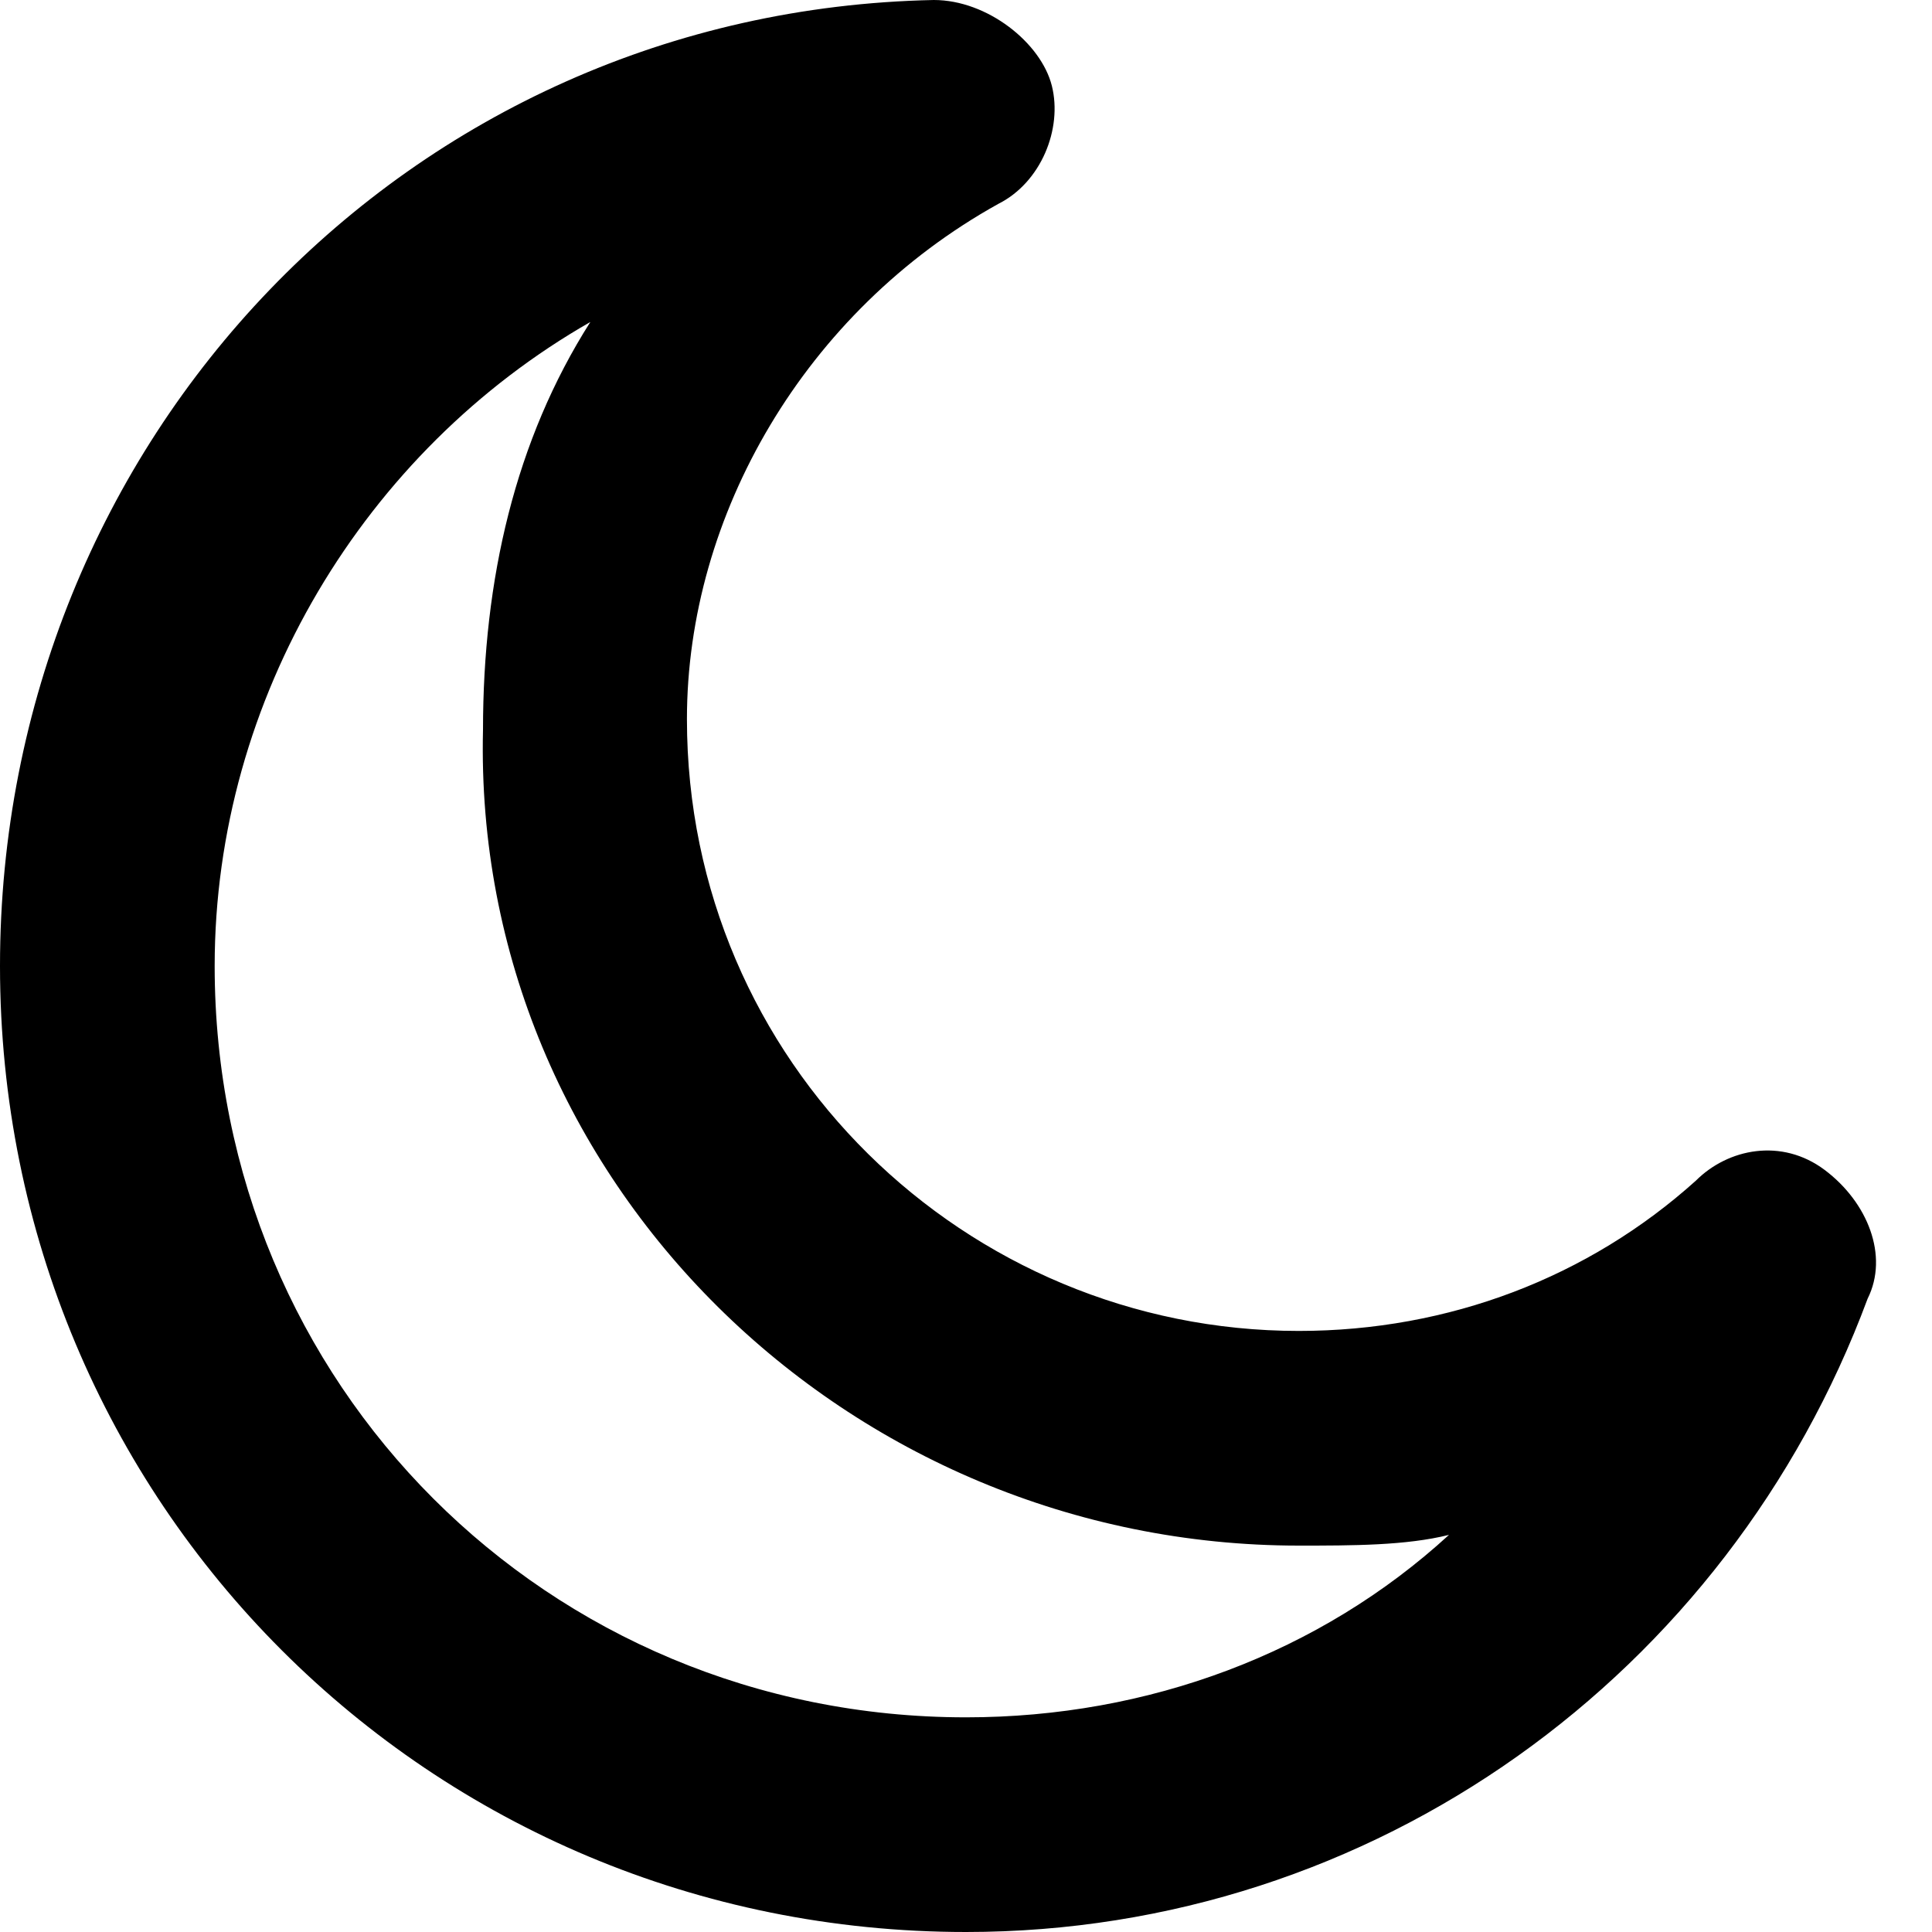
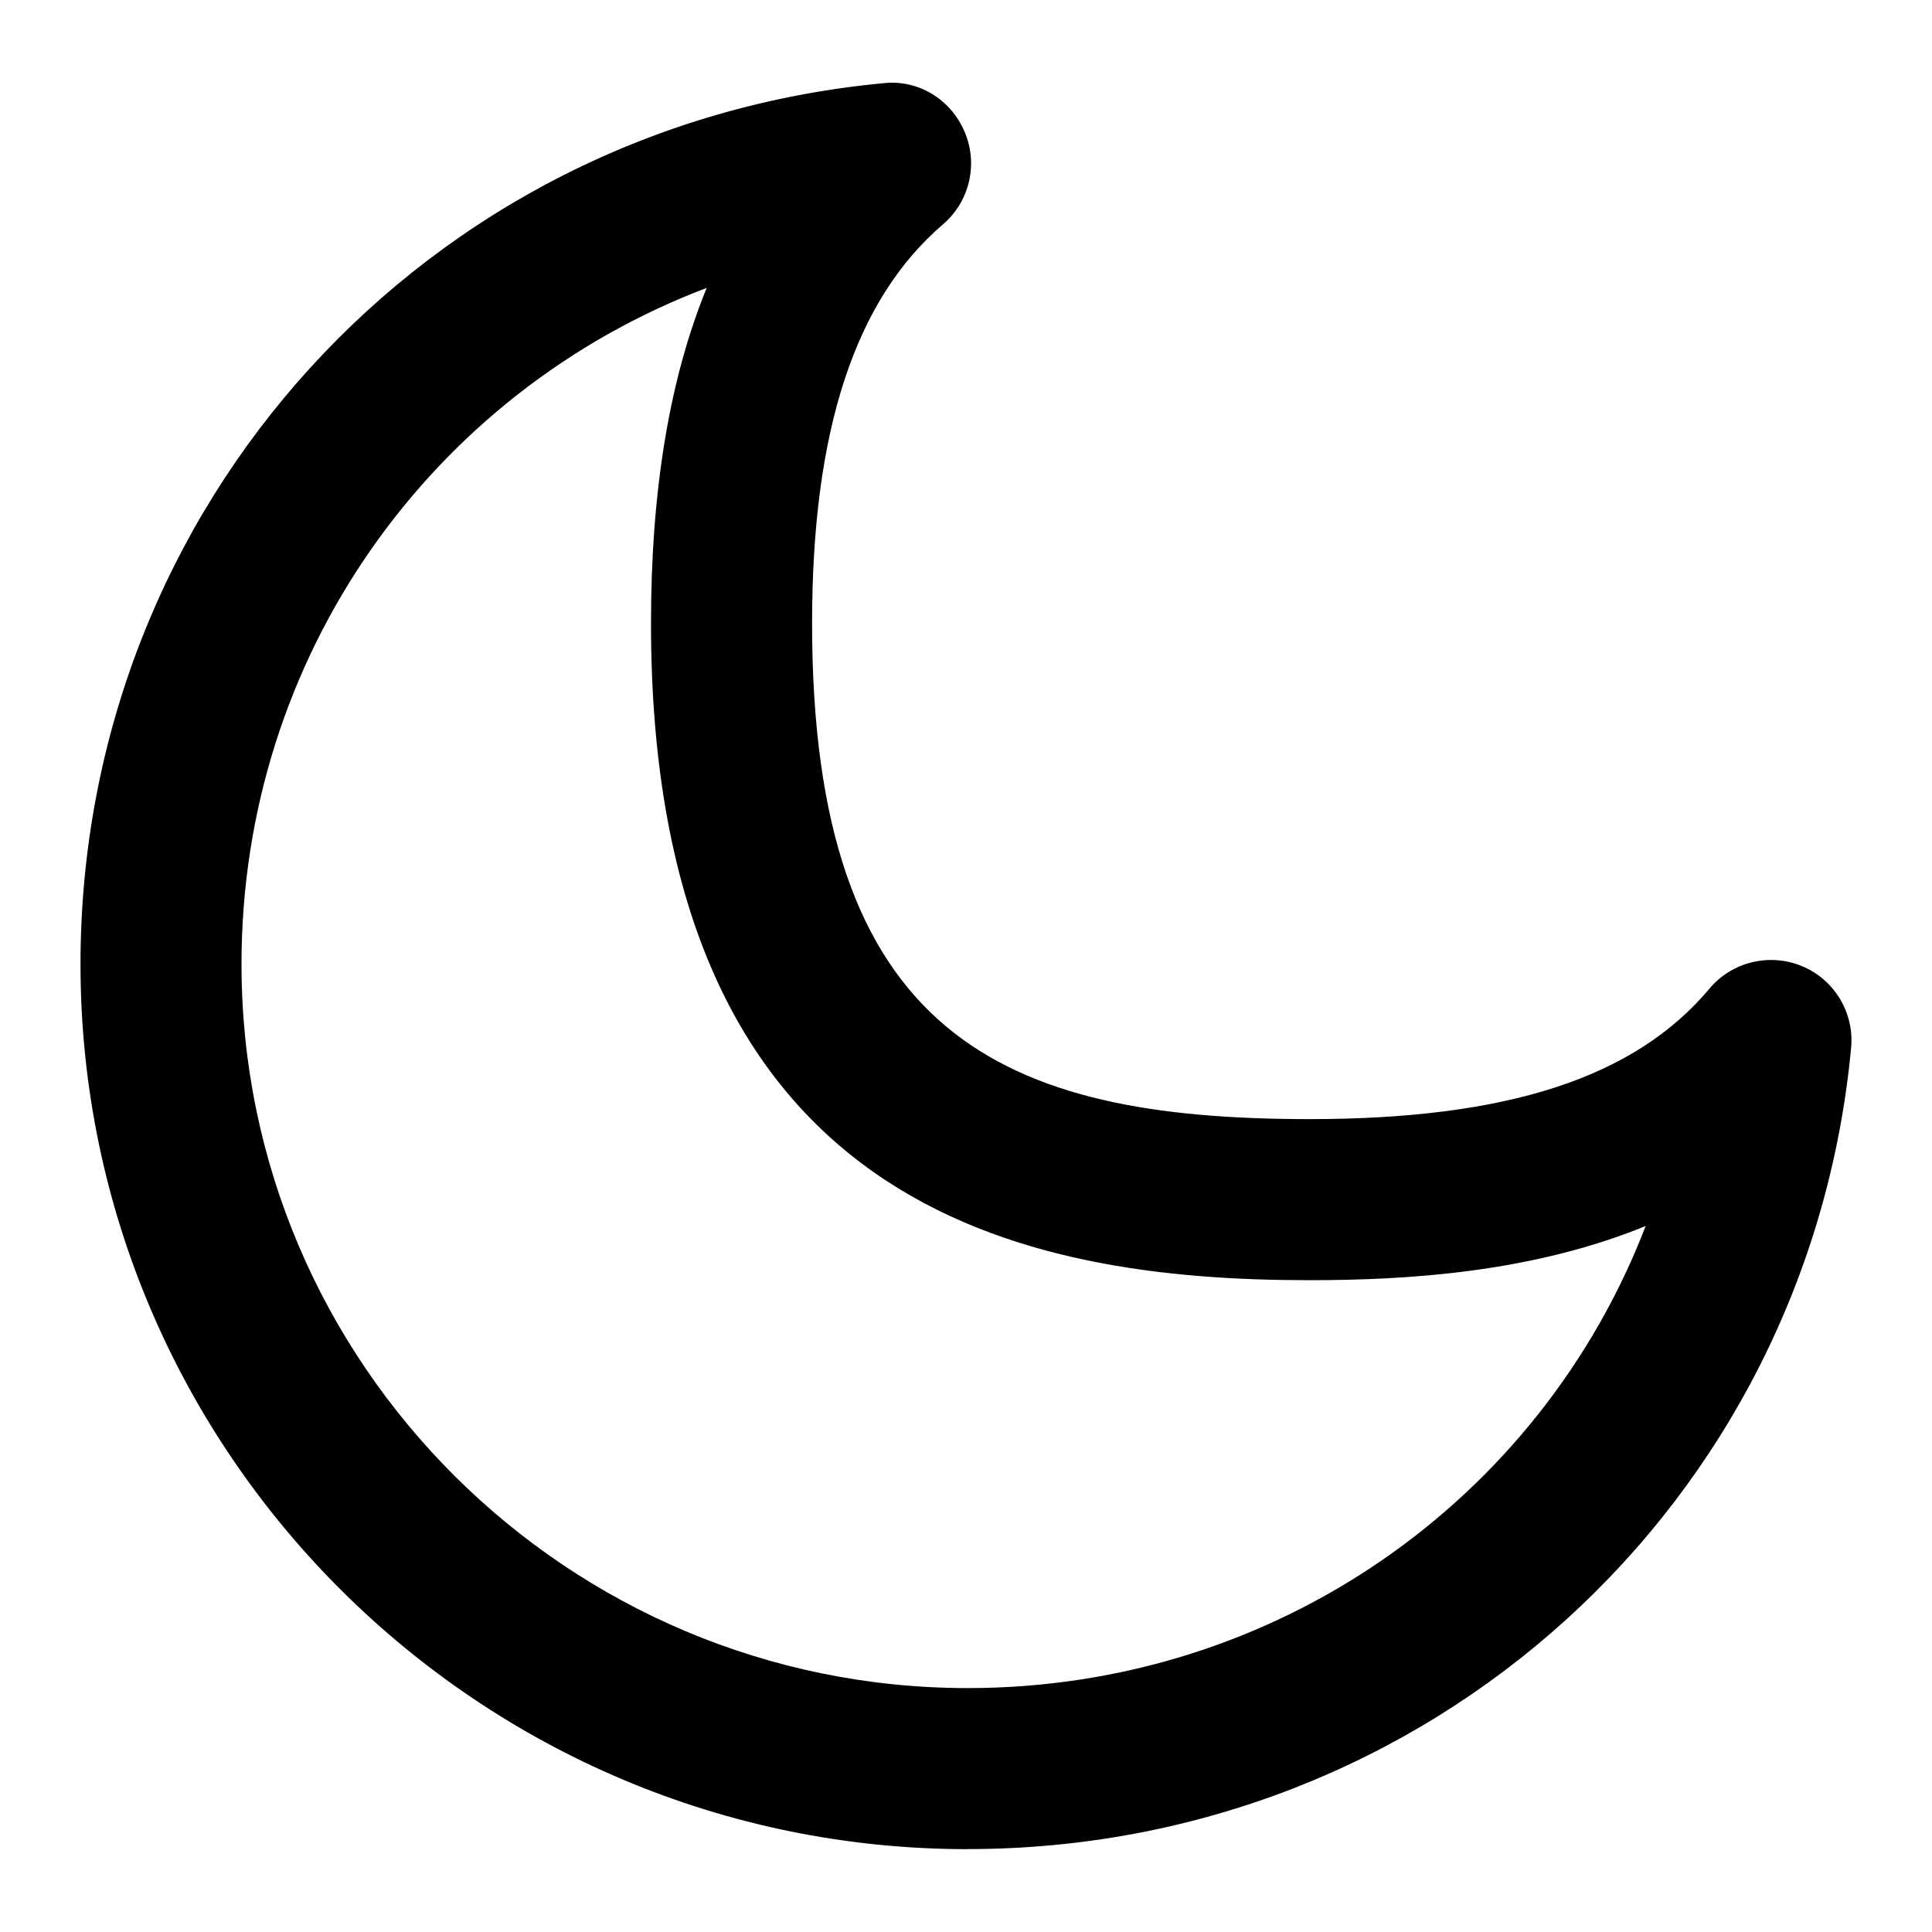
- <svg xmlns="http://www.w3.org/2000/svg" width="18" height="18" viewBox="0 0 18 18" fill="none">
-   <path d="M9.3 1.9C9.7 1.7 9.9 1.2 9.8 0.8C9.7 0.4 9.2 0 8.7 0C3.8 0.1 0 4.1 0 9C0 14 4 18 9 18C12.8 18 16.1 15.6 17.4 12.1C17.6 11.7 17.4 11.2 17 10.9C16.6 10.6 16.1 10.7 15.8 11C14.8 11.9 13.5 12.4 12.1 12.4C9 12.4 6.4 9.9 6.4 6.7C6.4 4.8 7.5 2.9 9.3 1.9ZM12.1 14.4C12.6 14.4 13.1 14.4 13.5 14.3C12.3 15.4 10.7 16 9 16C5.1 16 2 12.9 2 9C2 6.5 3.4 4.2 5.5 3C4.8 4.1 4.5 5.4 4.5 6.8C4.4 11 7.9 14.4 12.1 14.4Z" fill="currentColor" />
+ <svg viewBox="0 0 24 24" fill="currentColor">
+   <path d="M12.022,22.971c-6.078,0-11.022-4.932-11.022-10.993C1,6.277,5.285,1.573,10.968,1.034c.443-.051,.845,.203,1.015,.604,.171,.4,.062,.866-.269,1.149-1.094,.938-1.626,2.56-1.626,4.957,0,5.128,2.364,6.158,6.179,6.158,2.462,0,4.04-.515,4.968-1.62,.28-.336,.749-.447,1.151-.28,.404,.169,.651,.581,.609,1.017-.535,5.673-5.253,9.951-10.973,9.951ZM8.78,3.576c-3.418,1.296-5.78,4.574-5.78,8.401,0,4.959,4.048,8.993,9.022,8.993,3.832,0,7.115-2.345,8.421-5.74-1.416,.579-2.961,.673-4.177,.673-3.511,0-8.179-.846-8.179-8.158,0-1.653,.229-3.036,.692-4.169Z" />
</svg>
